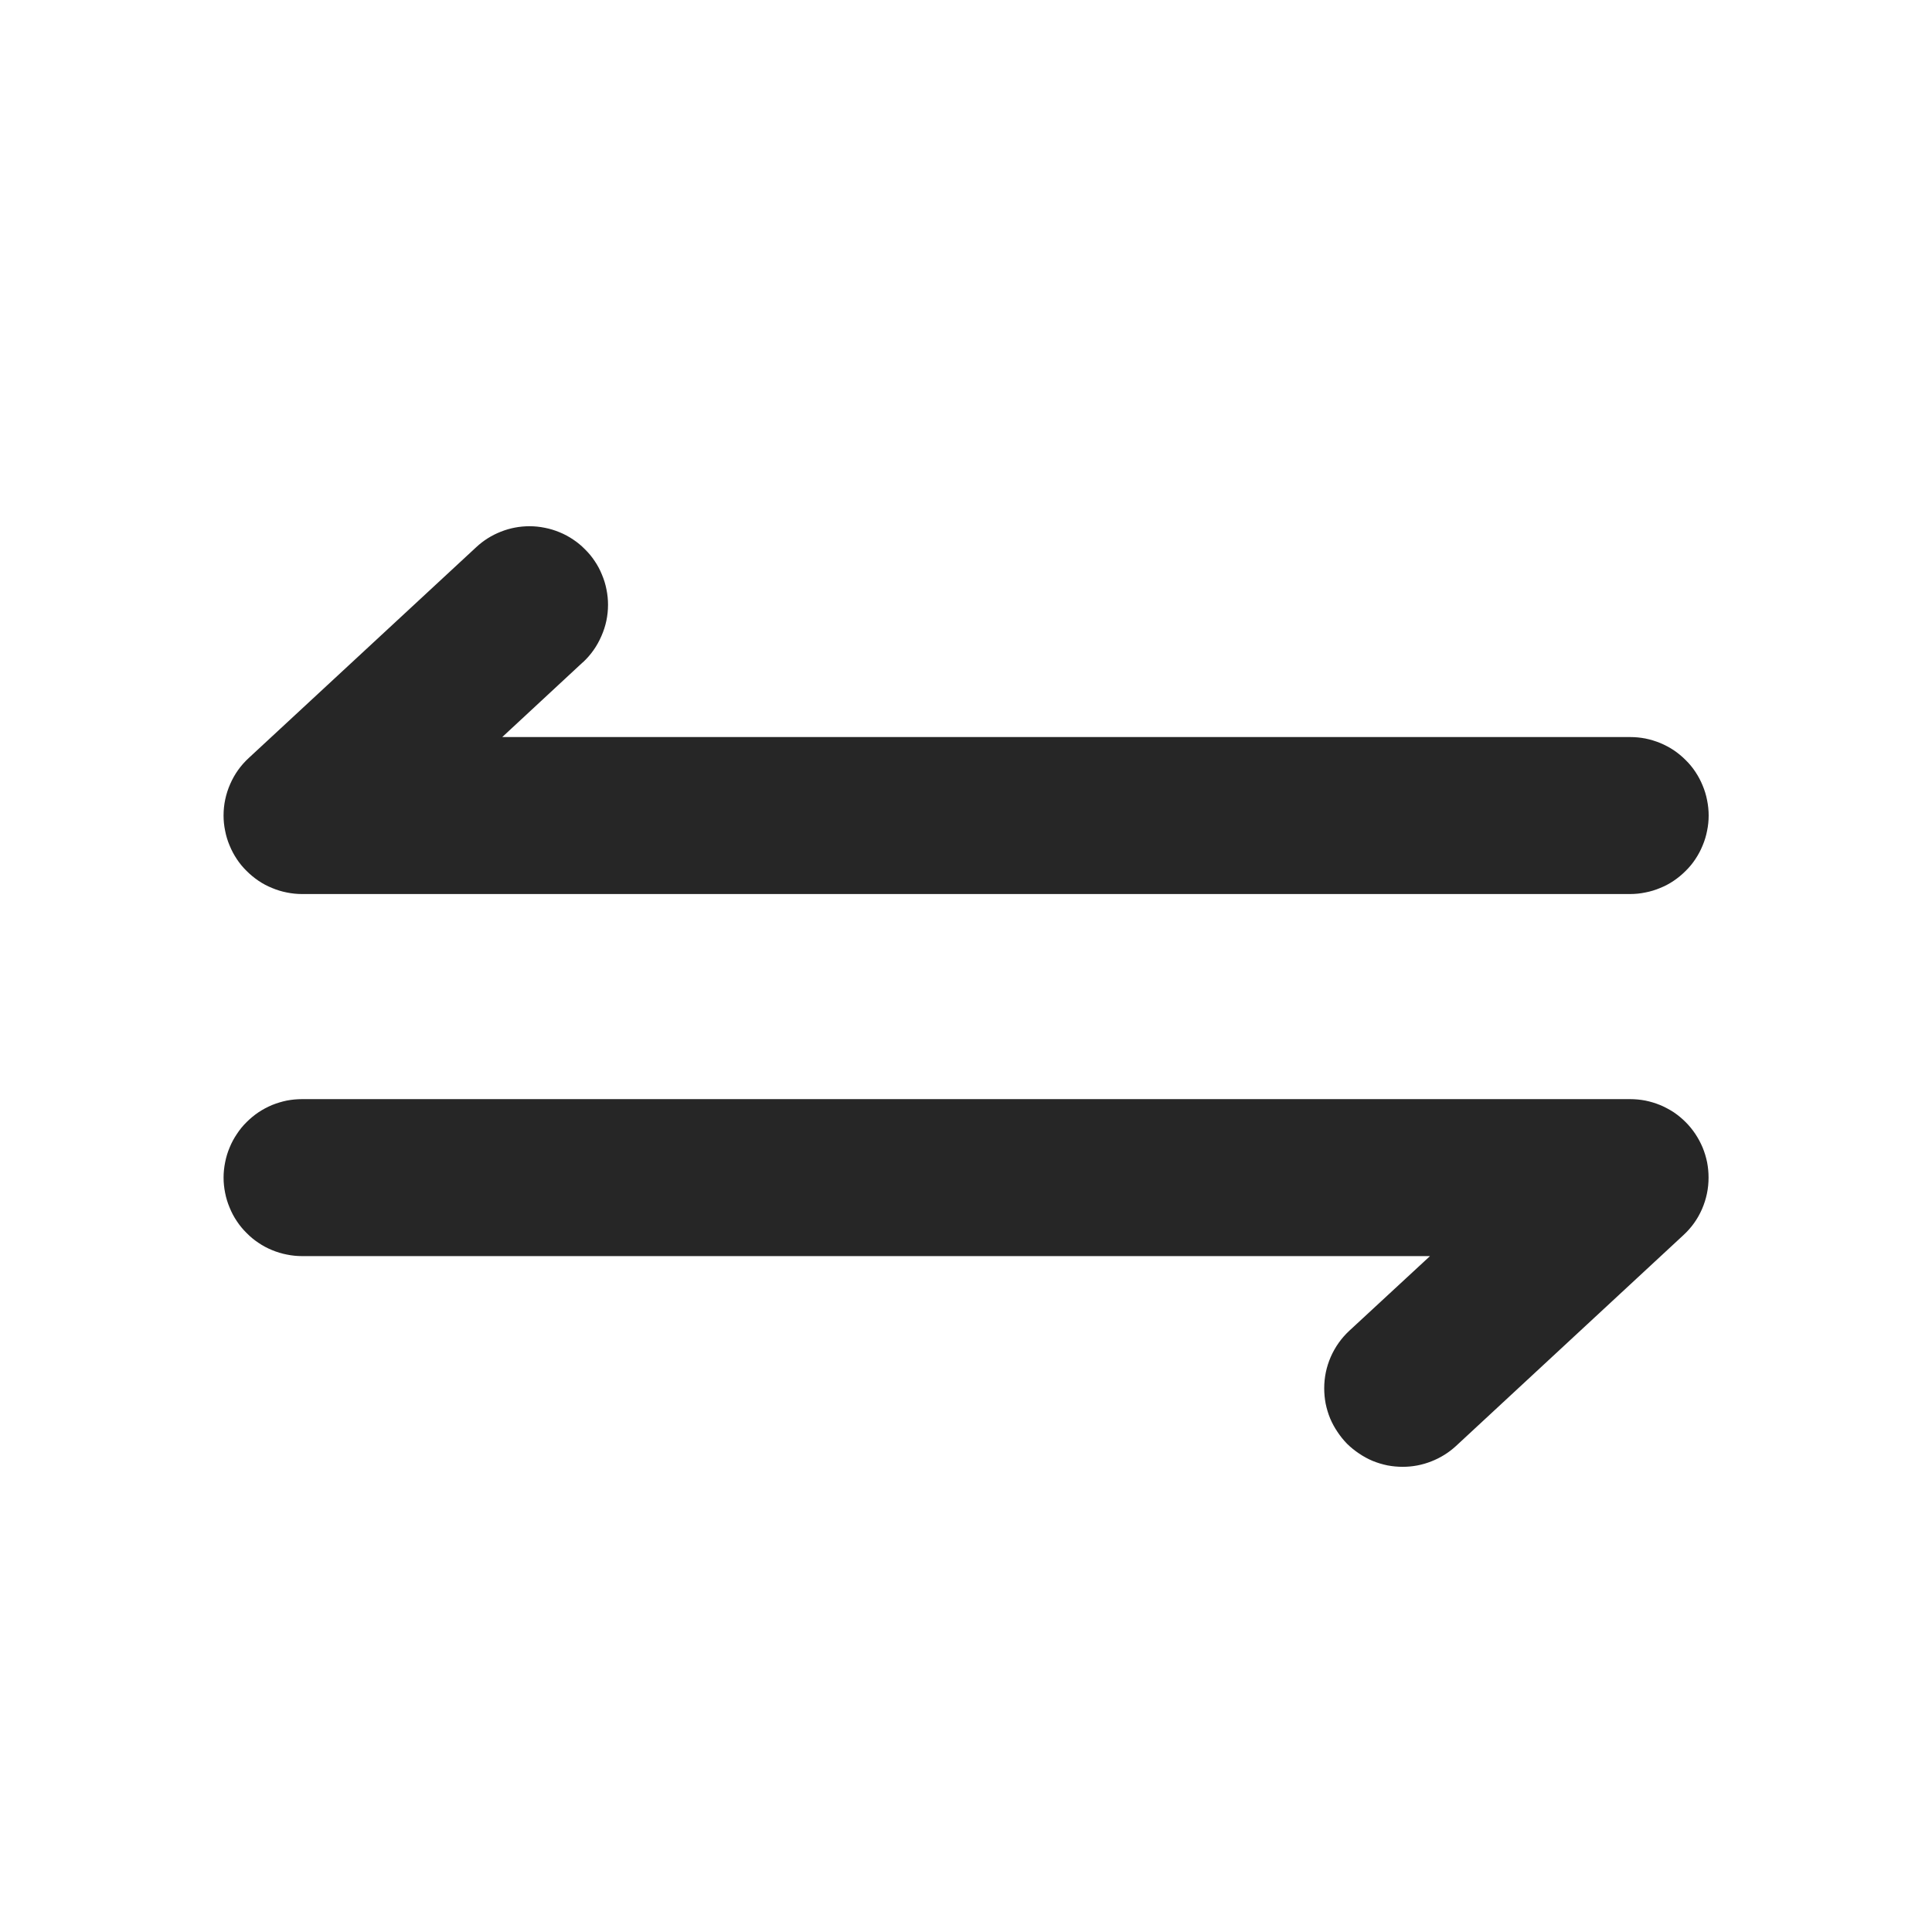
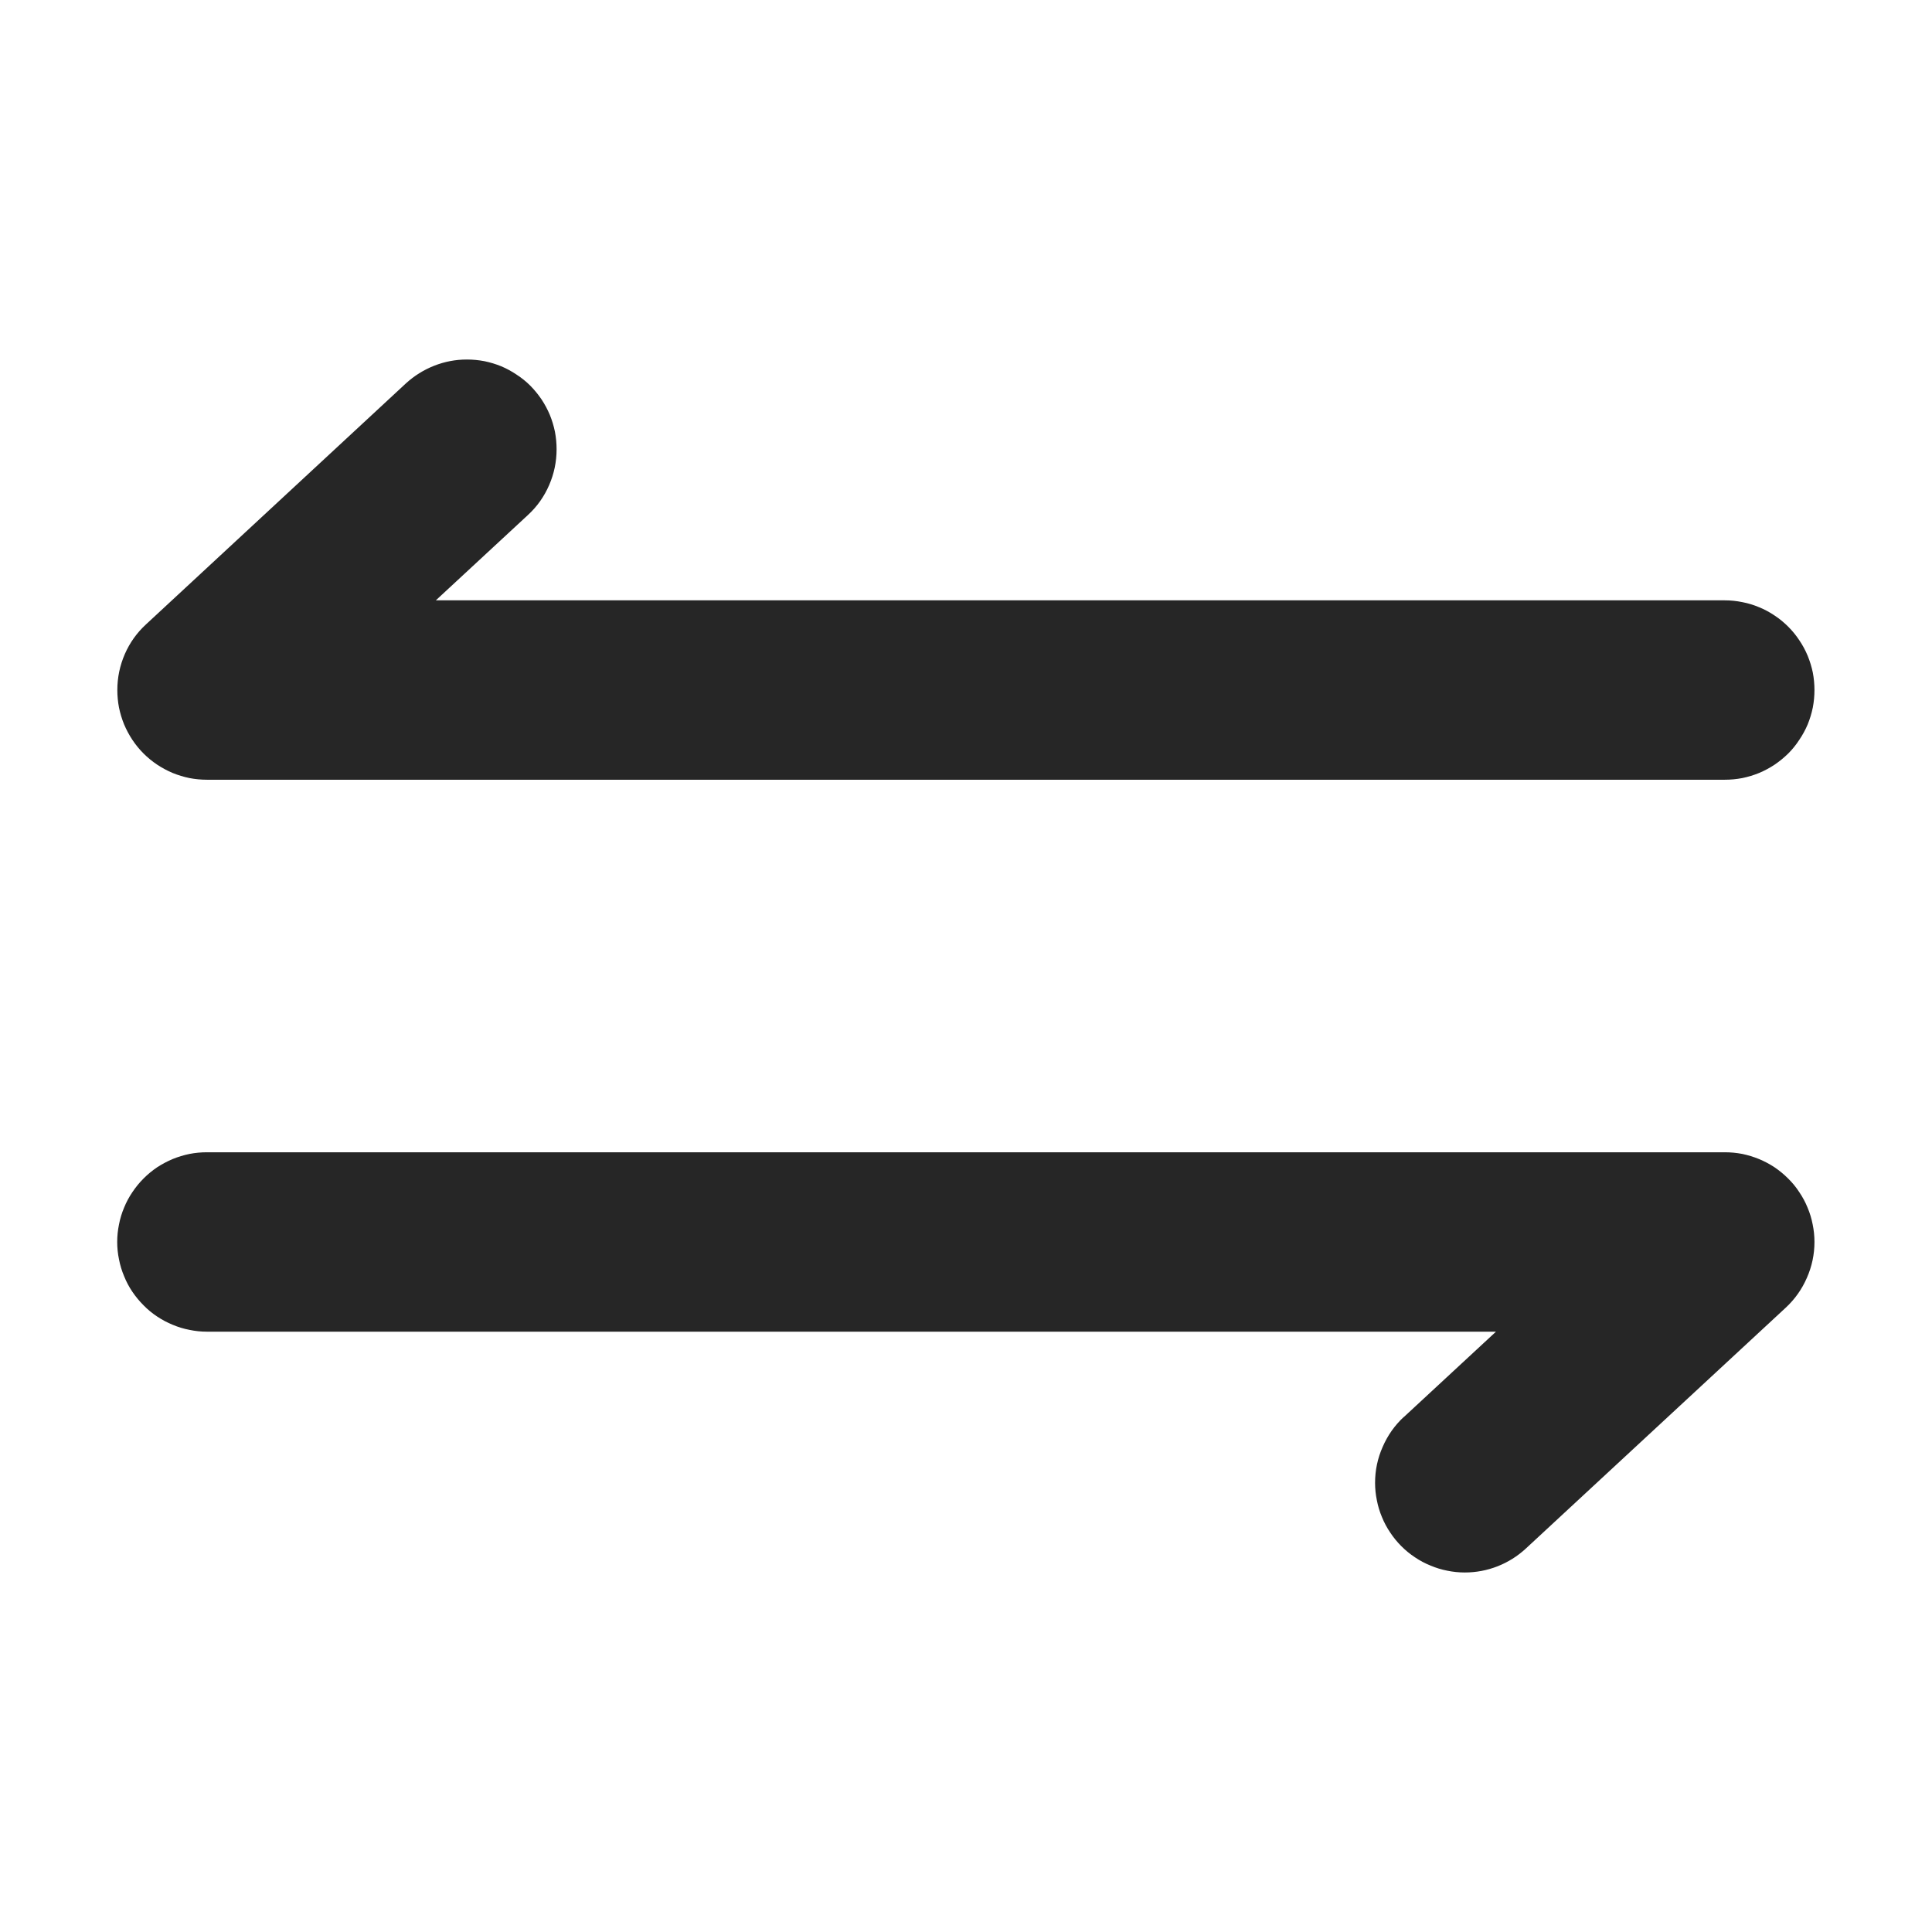
- <svg xmlns="http://www.w3.org/2000/svg" fill="none" version="1.1" width="16" height="16" viewBox="0 0 16 16">
+ <svg xmlns="http://www.w3.org/2000/svg" fill="none" version="1.1" width="14" height="14" viewBox="0 0 14 14">
  <defs>
-     <clipPath id="master_svg0_351_0268">
-       <rect x="16" y="0" width="16" height="16" rx="0" />
+     <clipPath id="master_svg0_1402_03286/1402_02598/1394_04910">
+       <rect x="0" y="14" width="14" height="14" rx="0" />
    </clipPath>
  </defs>
-   <g transform="matrix(0,1,-1,0,16,-16)" clip-path="url(#master_svg0_351_0268)">
-     <g transform="matrix(0,-1,1,0,7.51001,34.50659)">
-       <path d="M23.334,13.975Q23.433,13.883,23.487,13.758Q23.542,13.634,23.542,13.498Q23.542,13.434,23.529,13.371Q23.517,13.309,23.492,13.25Q23.468,13.19,23.432,13.137Q23.397,13.084,23.351,13.039Q23.306,12.993,23.253,12.958Q23.2,12.922,23.141,12.898Q23.081,12.873,23.019,12.861Q22.956,12.848,22.892,12.848Q22.769,12.848,22.655,12.893Q22.54,12.938,22.45,13.022L20.567,14.767Q20.467,14.859,20.413,14.983Q20.358,15.108,20.358,15.244Q20.358,15.308,20.371,15.37Q20.383,15.433,20.408,15.492Q20.432,15.551,20.468,15.605Q20.503,15.658,20.549,15.703Q20.594,15.748,20.647,15.784Q20.7,15.82,20.76,15.844Q20.819,15.869,20.881,15.881Q20.944,15.894,21.008,15.894L32.007,15.894Q32.071,15.894,32.133,15.881Q32.196,15.869,32.255,15.844Q32.315,15.82,32.368,15.784Q32.421,15.748,32.466,15.703Q32.512,15.658,32.547,15.605Q32.583,15.551,32.607,15.492Q32.632,15.433,32.644,15.37Q32.657,15.308,32.657,15.244Q32.657,15.18,32.644,15.117Q32.632,15.054,32.607,14.995Q32.583,14.936,32.547,14.882Q32.512,14.829,32.466,14.784Q32.421,14.739,32.368,14.703Q32.315,14.668,32.255,14.643Q32.196,14.619,32.133,14.606Q32.071,14.594,32.007,14.594L22.666,14.594L23.333,13.975L23.334,13.975L23.334,13.975Z" fill-rule="evenodd" fill="#262626" fill-opacity="1" />
-     </g>
-     <g transform="matrix(0,1,-1,0,29.99756,-24.99756)">
-       <path d="M29.823,2.977Q29.922,2.885,29.977,2.76Q30.031,2.636,30.031,2.5Q30.031,2.436,30.019,2.373Q30.006,2.31,29.982,2.251Q29.957,2.192,29.921,2.139Q29.886,2.086,29.841,2.04Q29.795,1.995,29.742,1.96Q29.689,1.924,29.63,1.899Q29.571,1.875,29.508,1.862Q29.445,1.85,29.381,1.85Q29.258,1.85,29.144,1.895Q29.029,1.94,28.939,2.023L27.056,3.769Q26.956,3.861,26.902,3.985Q26.848,4.11,26.848,4.245Q26.848,4.309,26.86,4.372Q26.873,4.435,26.897,4.494Q26.922,4.553,26.957,4.606Q26.993,4.66,27.038,4.705Q27.083,4.75,27.136,4.786Q27.19,4.821,27.249,4.846Q27.308,4.87,27.371,4.883Q27.434,4.895,27.498,4.895L38.496,4.895Q38.56,4.895,38.623,4.883Q38.685,4.87,38.745,4.846Q38.804,4.821,38.857,4.786Q38.91,4.75,38.955,4.705Q39.001,4.66,39.036,4.606Q39.072,4.553,39.096,4.494Q39.121,4.435,39.133,4.372Q39.146,4.309,39.146,4.245Q39.146,4.181,39.133,4.118Q39.121,4.056,39.096,3.997Q39.072,3.937,39.036,3.884Q39.001,3.831,38.955,3.786Q38.91,3.74,38.857,3.705Q38.804,3.669,38.745,3.645Q38.685,3.62,38.623,3.608Q38.56,3.595,38.496,3.595L29.155,3.595L29.823,2.977L29.823,2.977L29.823,2.977Z" fill-rule="evenodd" fill="#262626" fill-opacity="1" />
+   <g transform="matrix(0,-1,1,0,-14,14)" clip-path="url(#master_svg0_1402_03286/1402_02598/1394_04910)">
+     <g>
+       <g transform="matrix(0,-1,1,0,-23.2428,29.7533)">
+         <path d="M5.581,26.975Q5.68,26.883,5.734,26.758Q5.789,26.634,5.789,26.498Q5.789,26.434,5.776,26.371Q5.764,26.308,5.739,26.249Q5.715,26.19,5.679,26.137Q5.644,26.084,5.598,26.038Q5.553,25.993,5.5,25.958Q5.447,25.922,5.387,25.898Q5.328,25.873,5.266,25.861Q5.203,25.848,5.139,25.848Q5.016,25.848,4.901,25.893Q4.787,25.938,4.697,26.021L2.813,27.767Q2.714,27.859,2.66,27.983Q2.605,28.108,2.605,28.243Q2.605,28.307,2.618,28.37Q2.63,28.433,2.655,28.492Q2.679,28.551,2.715,28.604Q2.75,28.658,2.796,28.703Q2.841,28.748,2.894,28.784Q2.947,28.819,3.007,28.844Q3.066,28.868,3.128,28.881Q3.191,28.893,3.255,28.893L14.254,28.893Q14.318,28.893,14.38,28.881Q14.443,28.868,14.502,28.844Q14.561,28.819,14.615,28.784Q14.668,28.748,14.713,28.703Q14.758,28.658,14.794,28.604Q14.83,28.551,14.854,28.492Q14.879,28.433,14.891,28.37Q14.904,28.307,14.904,28.243Q14.904,28.179,14.891,28.117Q14.879,28.054,14.854,27.995Q14.83,27.935,14.794,27.882Q14.758,27.829,14.713,27.784Q14.668,27.738,14.615,27.703Q14.561,27.667,14.502,27.643Q14.443,27.618,14.38,27.606Q14.318,27.593,14.254,27.593L4.913,27.593L5.58,26.975L5.581,26.975L5.581,26.975Z" fill-rule="evenodd" fill="#262626" fill-opacity="1" />
+       </g>
+       <g transform="matrix(0,1,-1,0,26.24475,4.755249)">
+         <path d="M13.07,15.977Q13.17,15.885,13.224,15.76Q13.278,15.636,13.278,15.5Q13.278,15.436,13.266,15.373Q13.253,15.31,13.229,15.251Q13.204,15.192,13.169,15.139Q13.133,15.086,13.088,15.04Q13.043,14.995,12.989,14.96Q12.936,14.924,12.877,14.899Q12.818,14.875,12.755,14.862Q12.692,14.85,12.628,14.85Q12.505,14.85,12.391,14.895Q12.277,14.94,12.186,15.023L10.303,16.769Q10.203,16.861,10.149,16.985Q10.095,17.11,10.095,17.245Q10.095,17.309,10.107,17.372Q10.12,17.435,10.144,17.494Q10.169,17.553,10.204,17.606Q10.24,17.66,10.285,17.705Q10.33,17.75,10.384,17.786Q10.437,17.821,10.496,17.846Q10.555,17.87,10.618,17.883Q10.681,17.895,10.745,17.895L21.743,17.895Q21.807,17.895,21.87,17.883Q21.933,17.87,21.992,17.846Q22.051,17.821,22.104,17.786Q22.157,17.75,22.203,17.705Q22.248,17.66,22.283,17.606Q22.319,17.553,22.344,17.494Q22.368,17.435,22.381,17.372Q22.393,17.309,22.393,17.245Q22.393,17.181,22.381,17.118Q22.368,17.056,22.344,16.997Q22.319,16.937,22.283,16.884Q22.248,16.831,22.203,16.786Q22.157,16.74,22.104,16.705Q22.051,16.669,21.992,16.645Q21.933,16.62,21.87,16.608Q21.807,16.595,21.743,16.595L12.403,16.595L13.07,15.977L13.07,15.977L13.07,15.977Z" fill-rule="evenodd" fill="#262626" fill-opacity="1" />
+       </g>
    </g>
  </g>
</svg>
